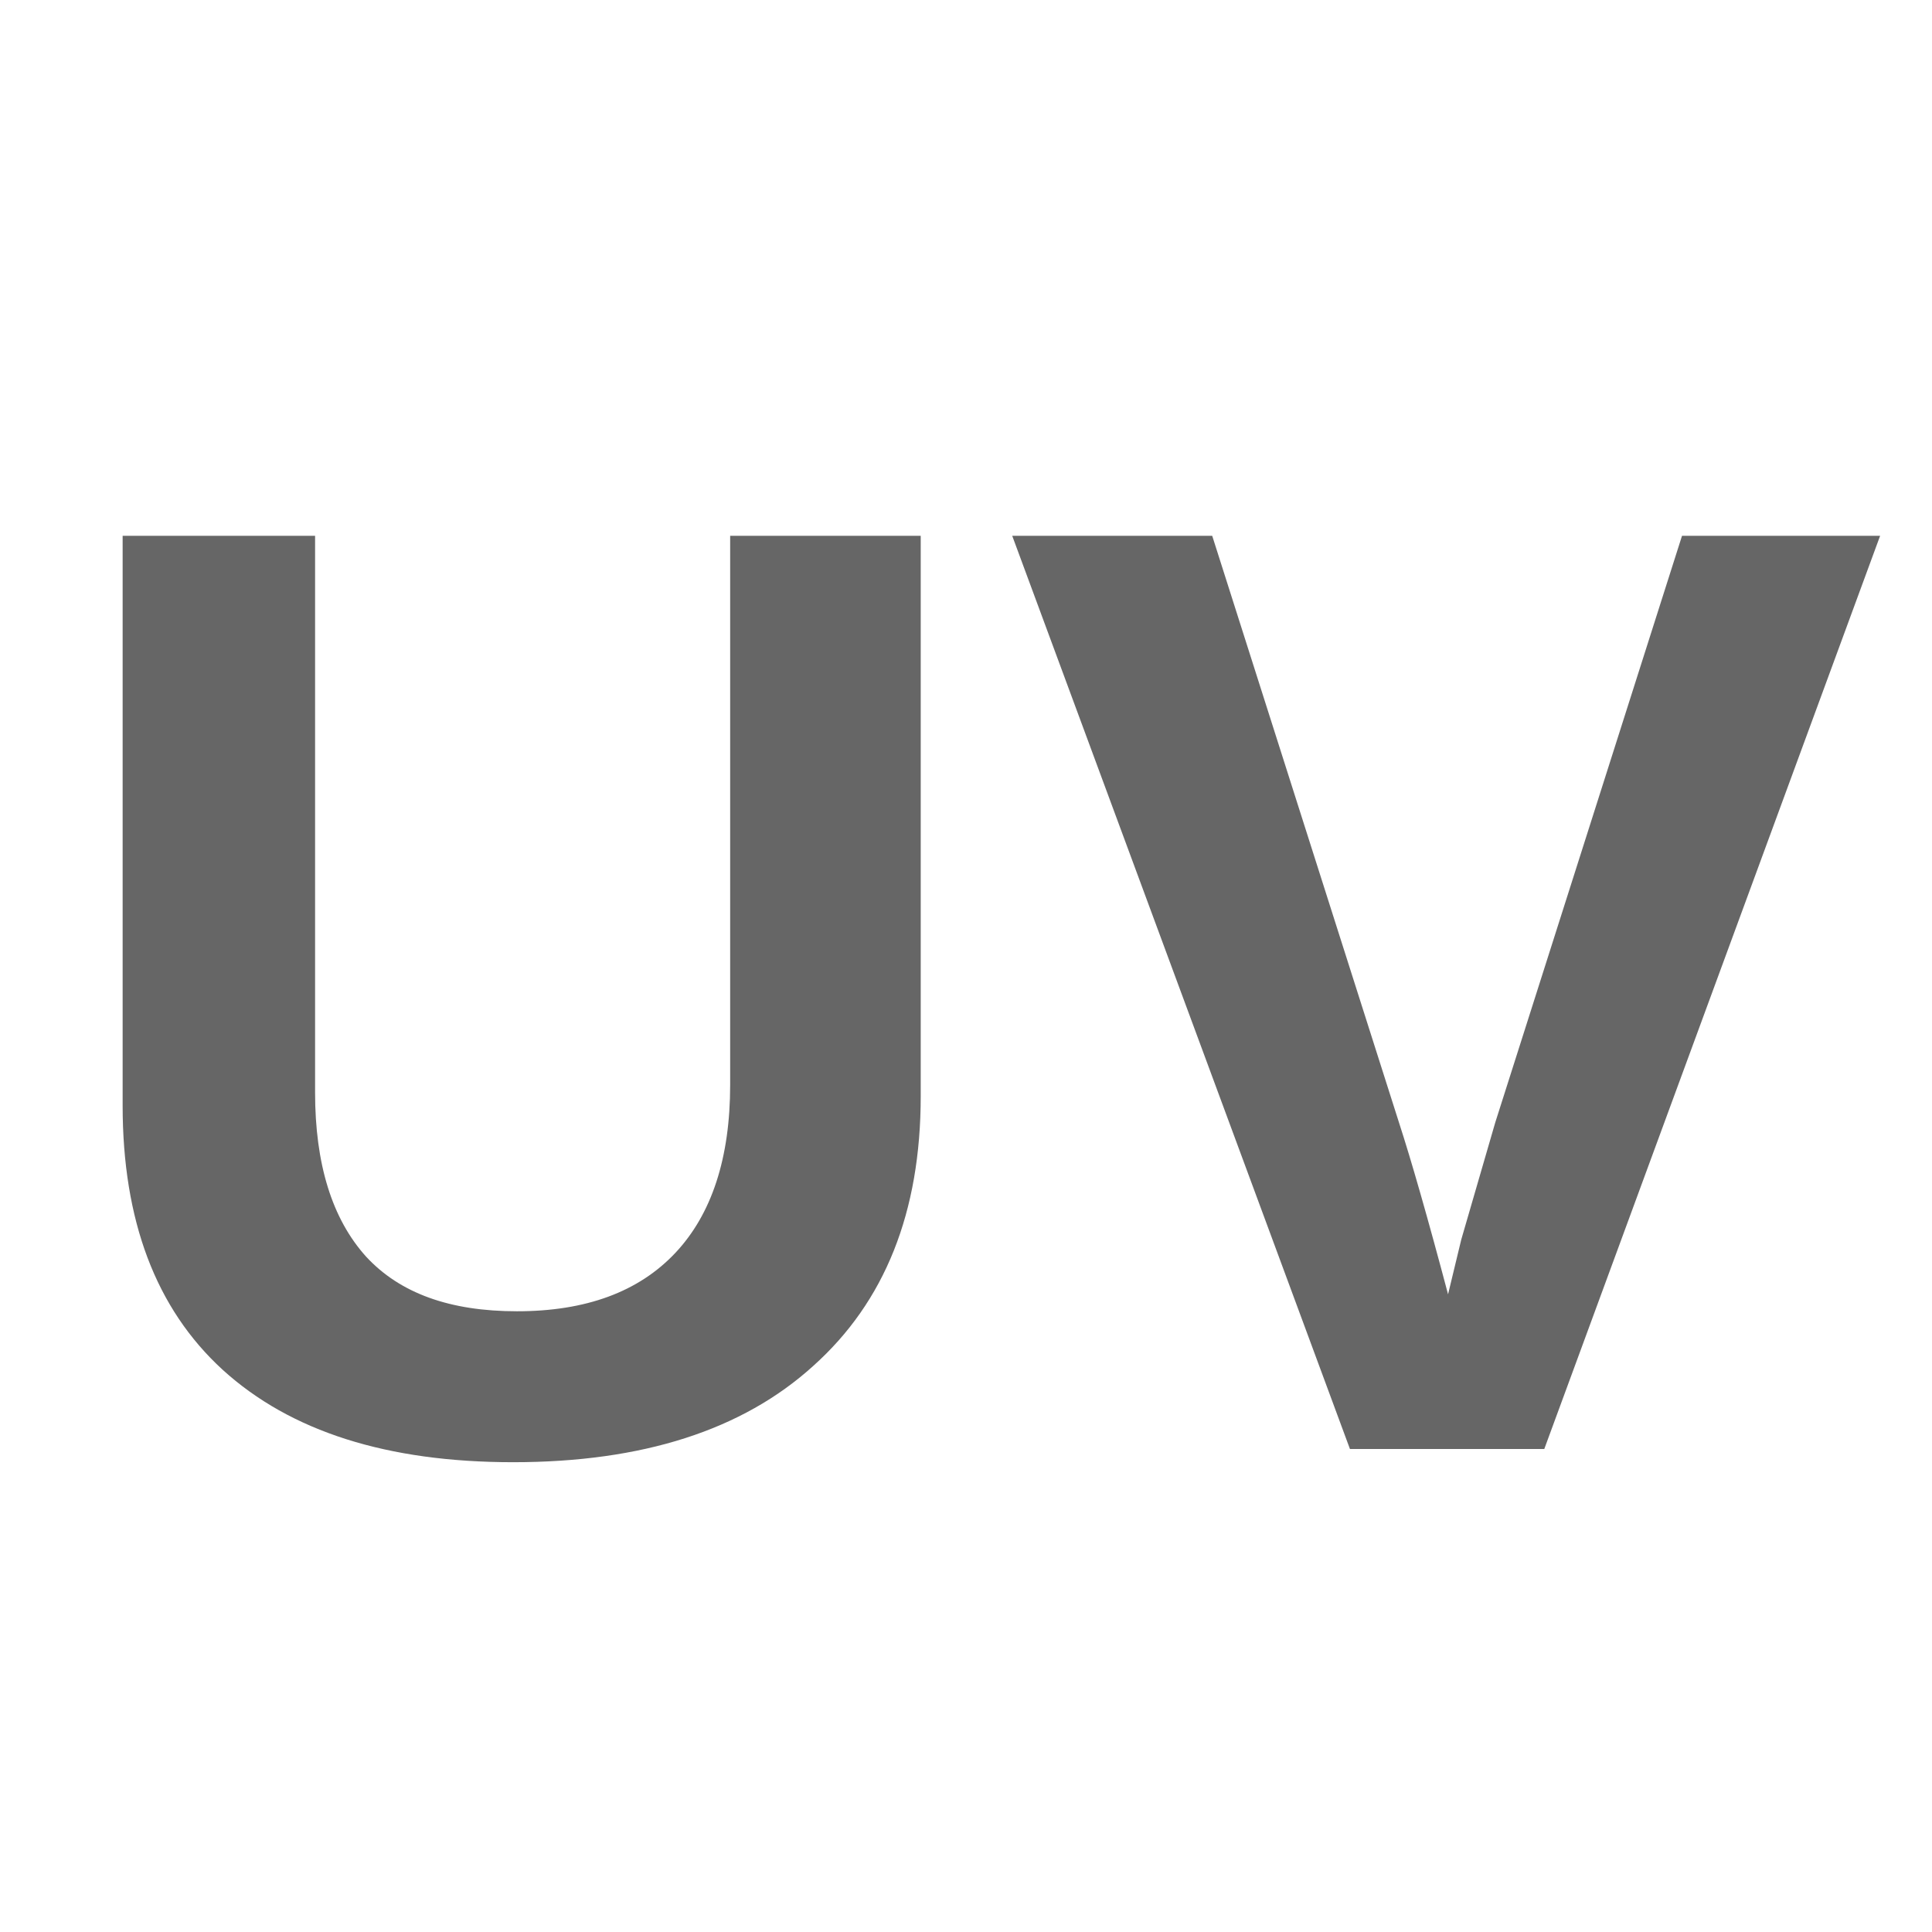
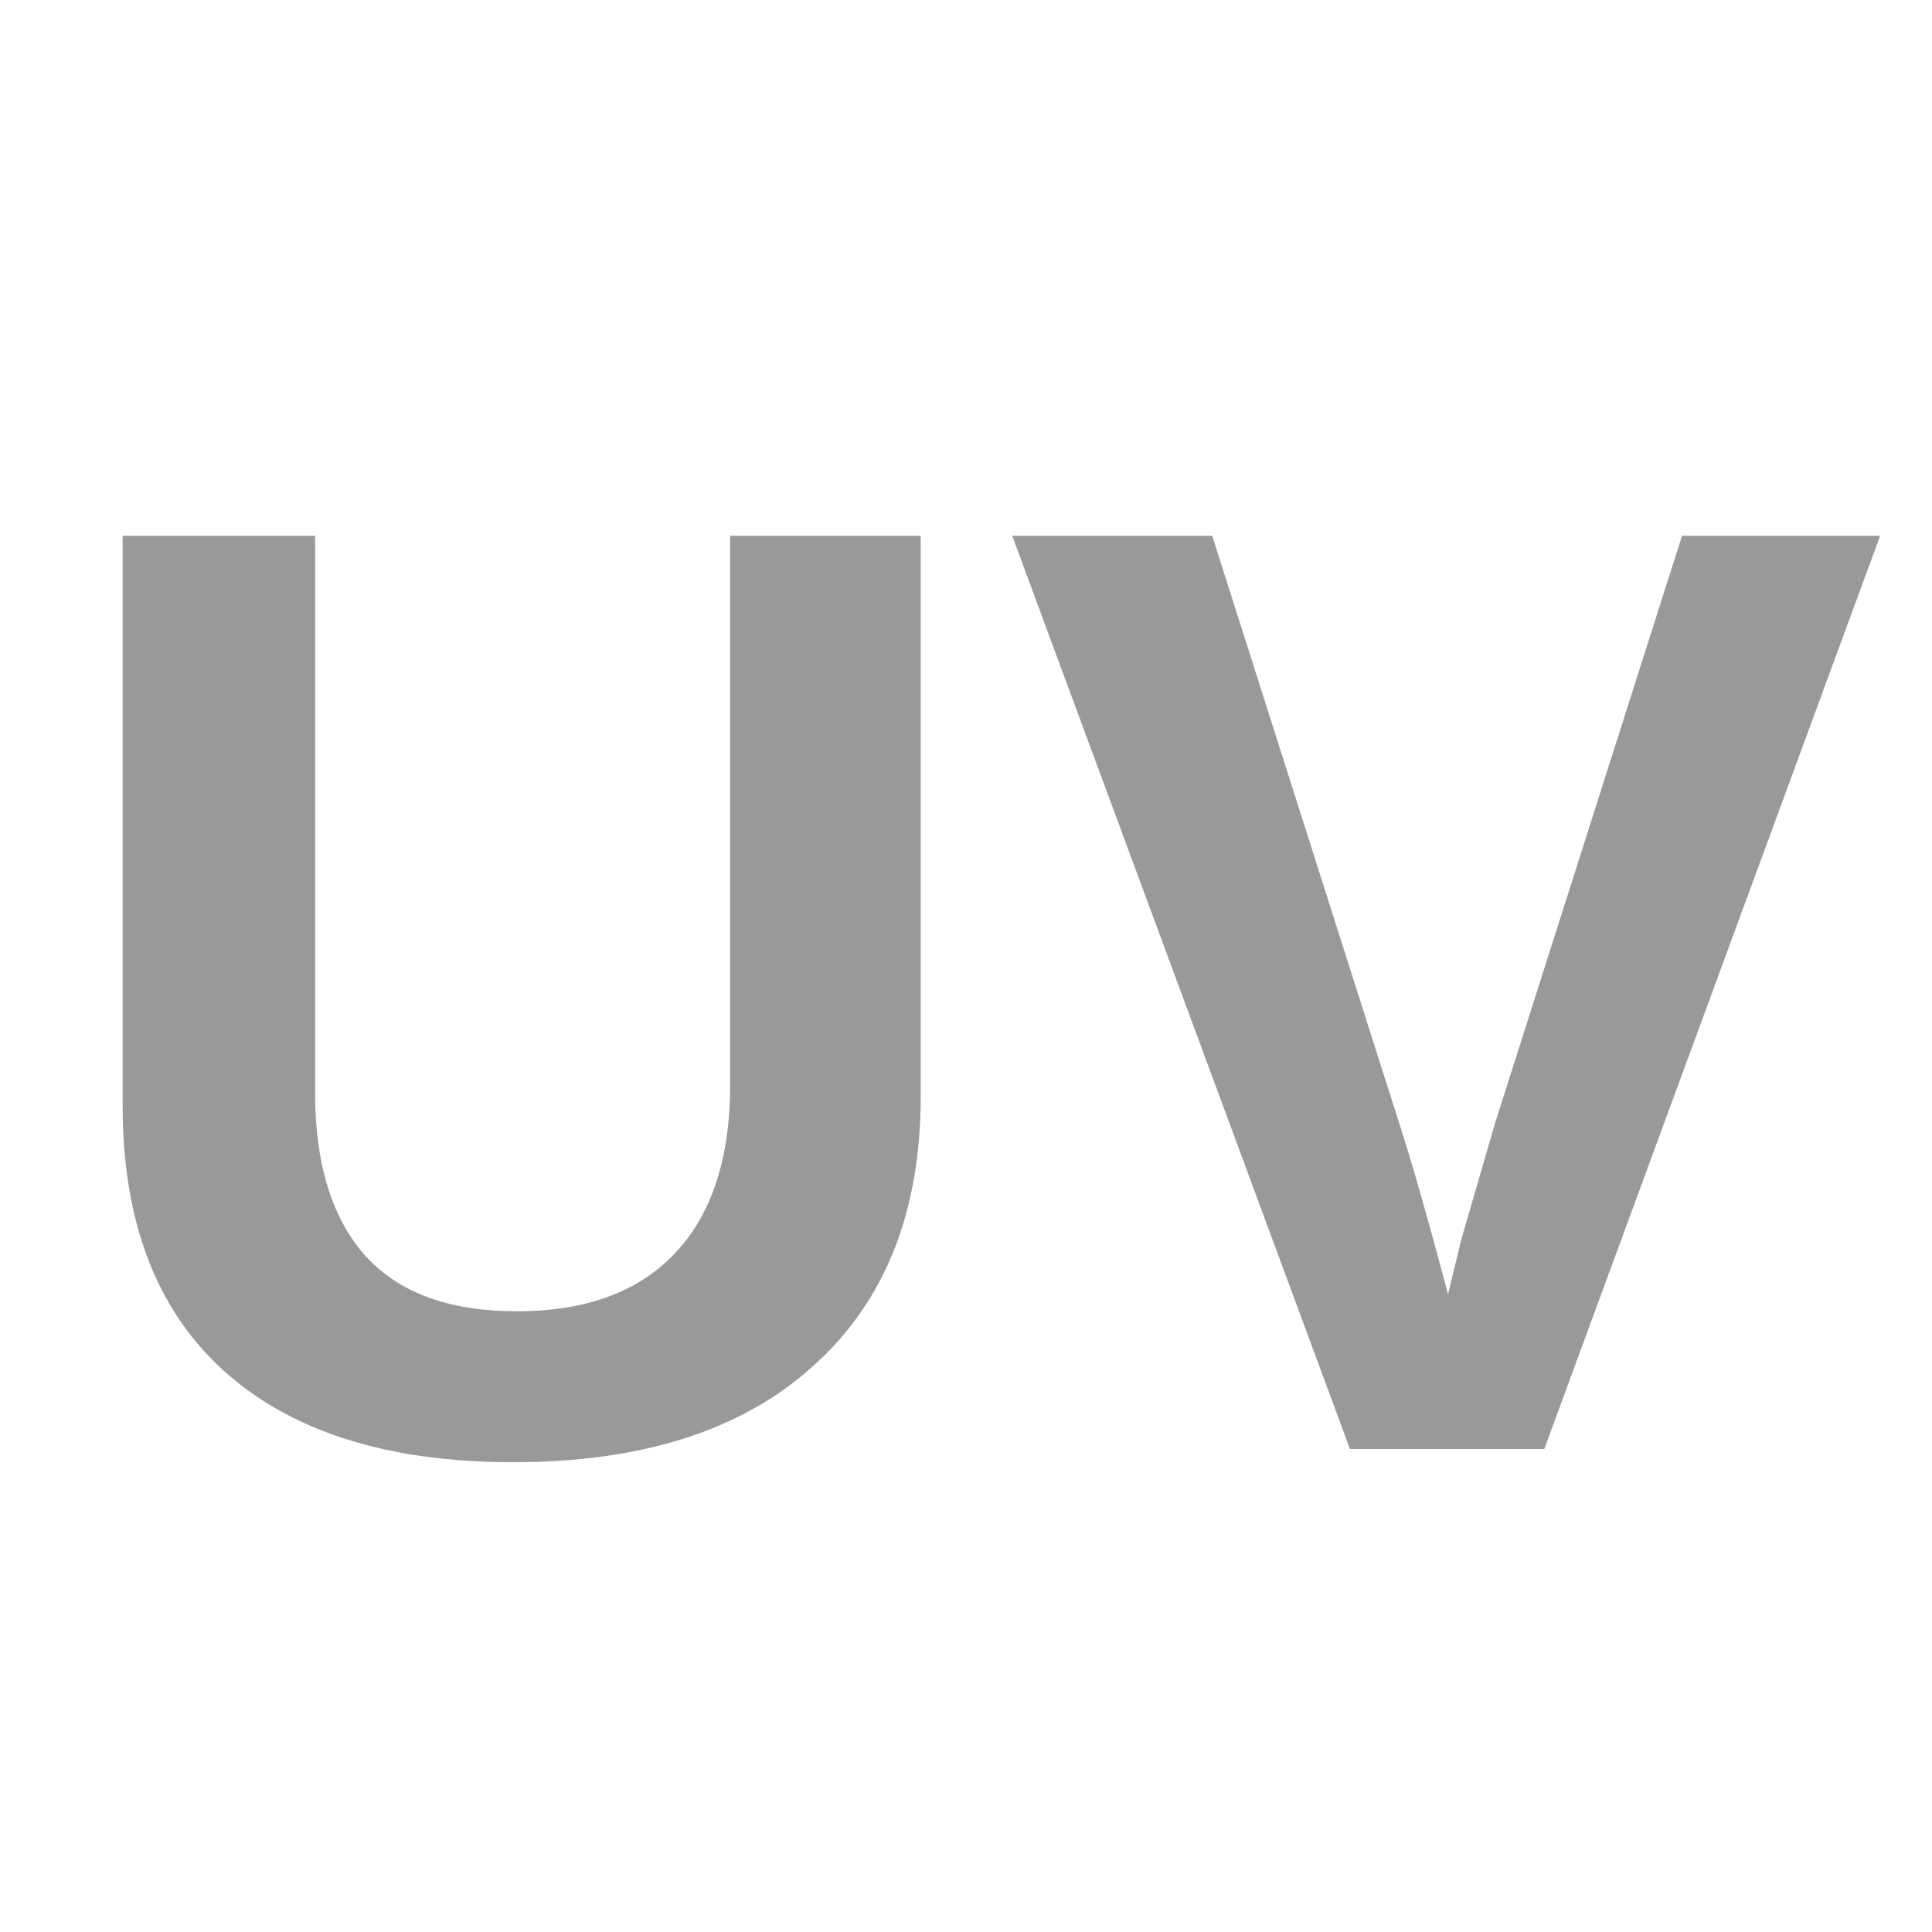
<svg xmlns="http://www.w3.org/2000/svg" width="16" height="16" viewBox="0 0 16 16">
-   <text x="8" y="12" text-anchor="middle" font-family="Arial, sans-serif" font-size="11" font-weight="bold" fill="#666666">UV</text>
+   <text x="8" y="12" text-anchor="middle" font-family="Arial, sans-serif" font-size="11" font-weight="bold" fill="#999999">UV</text>
</svg>
